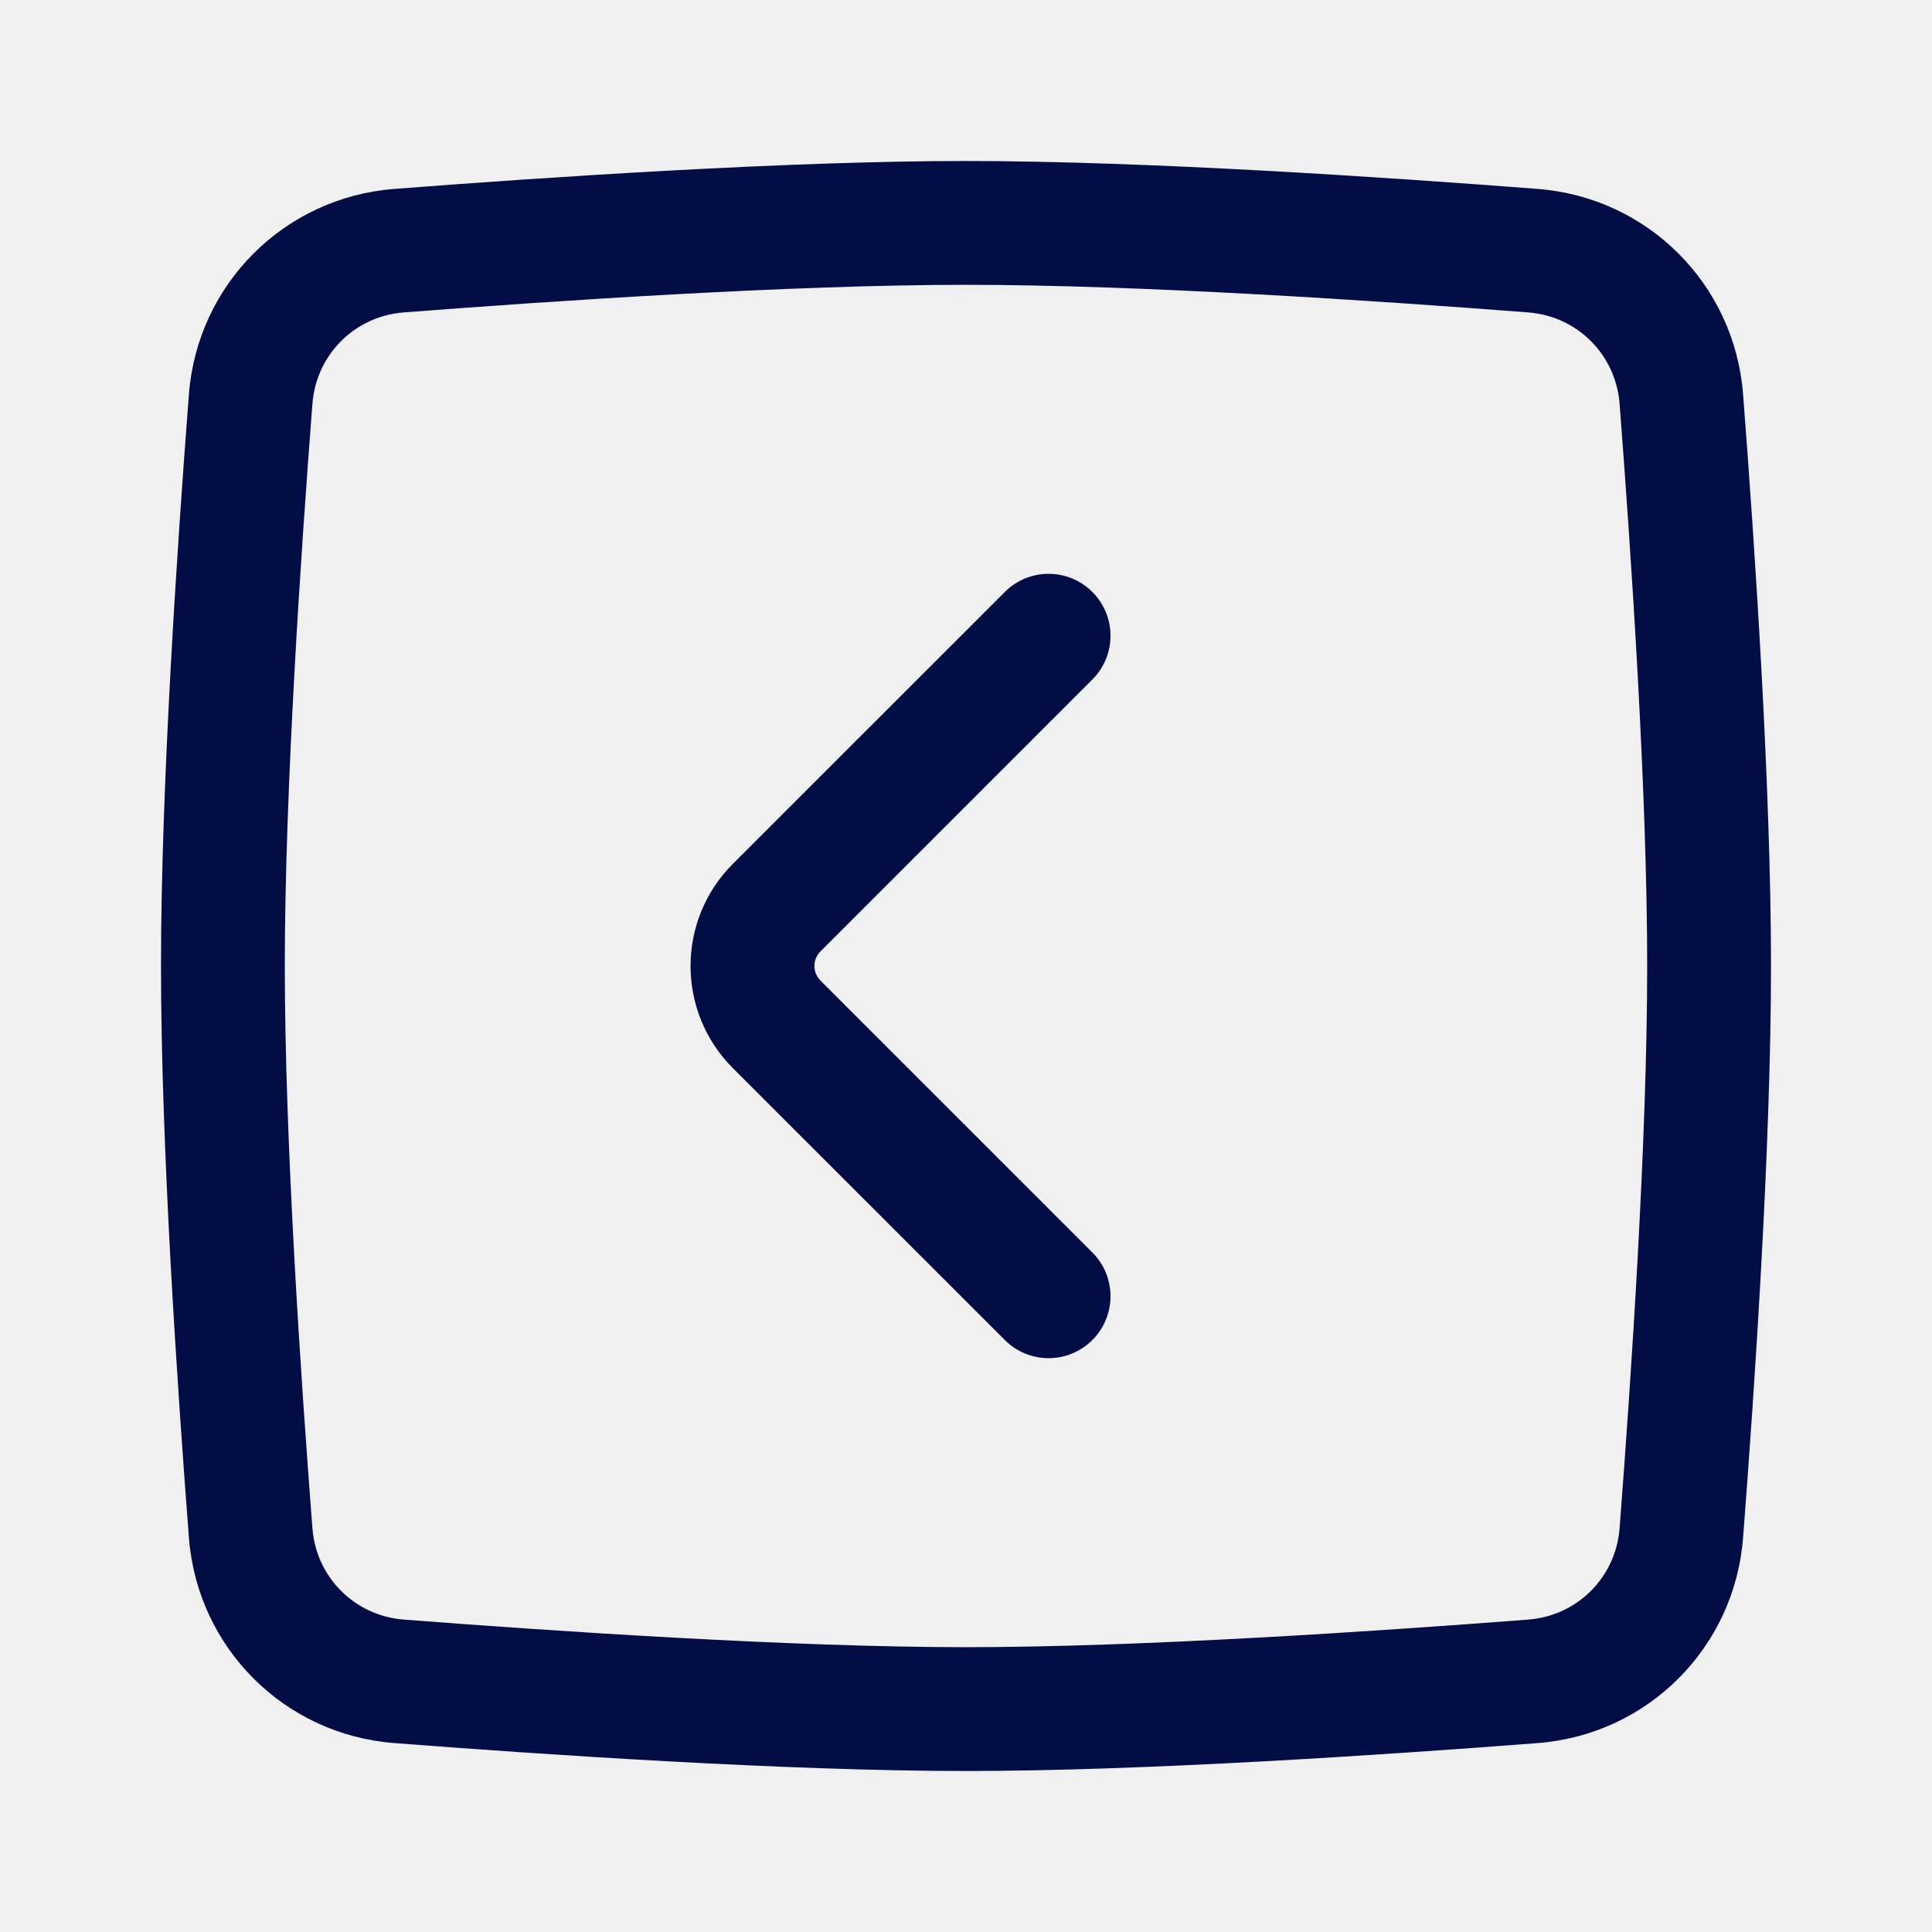
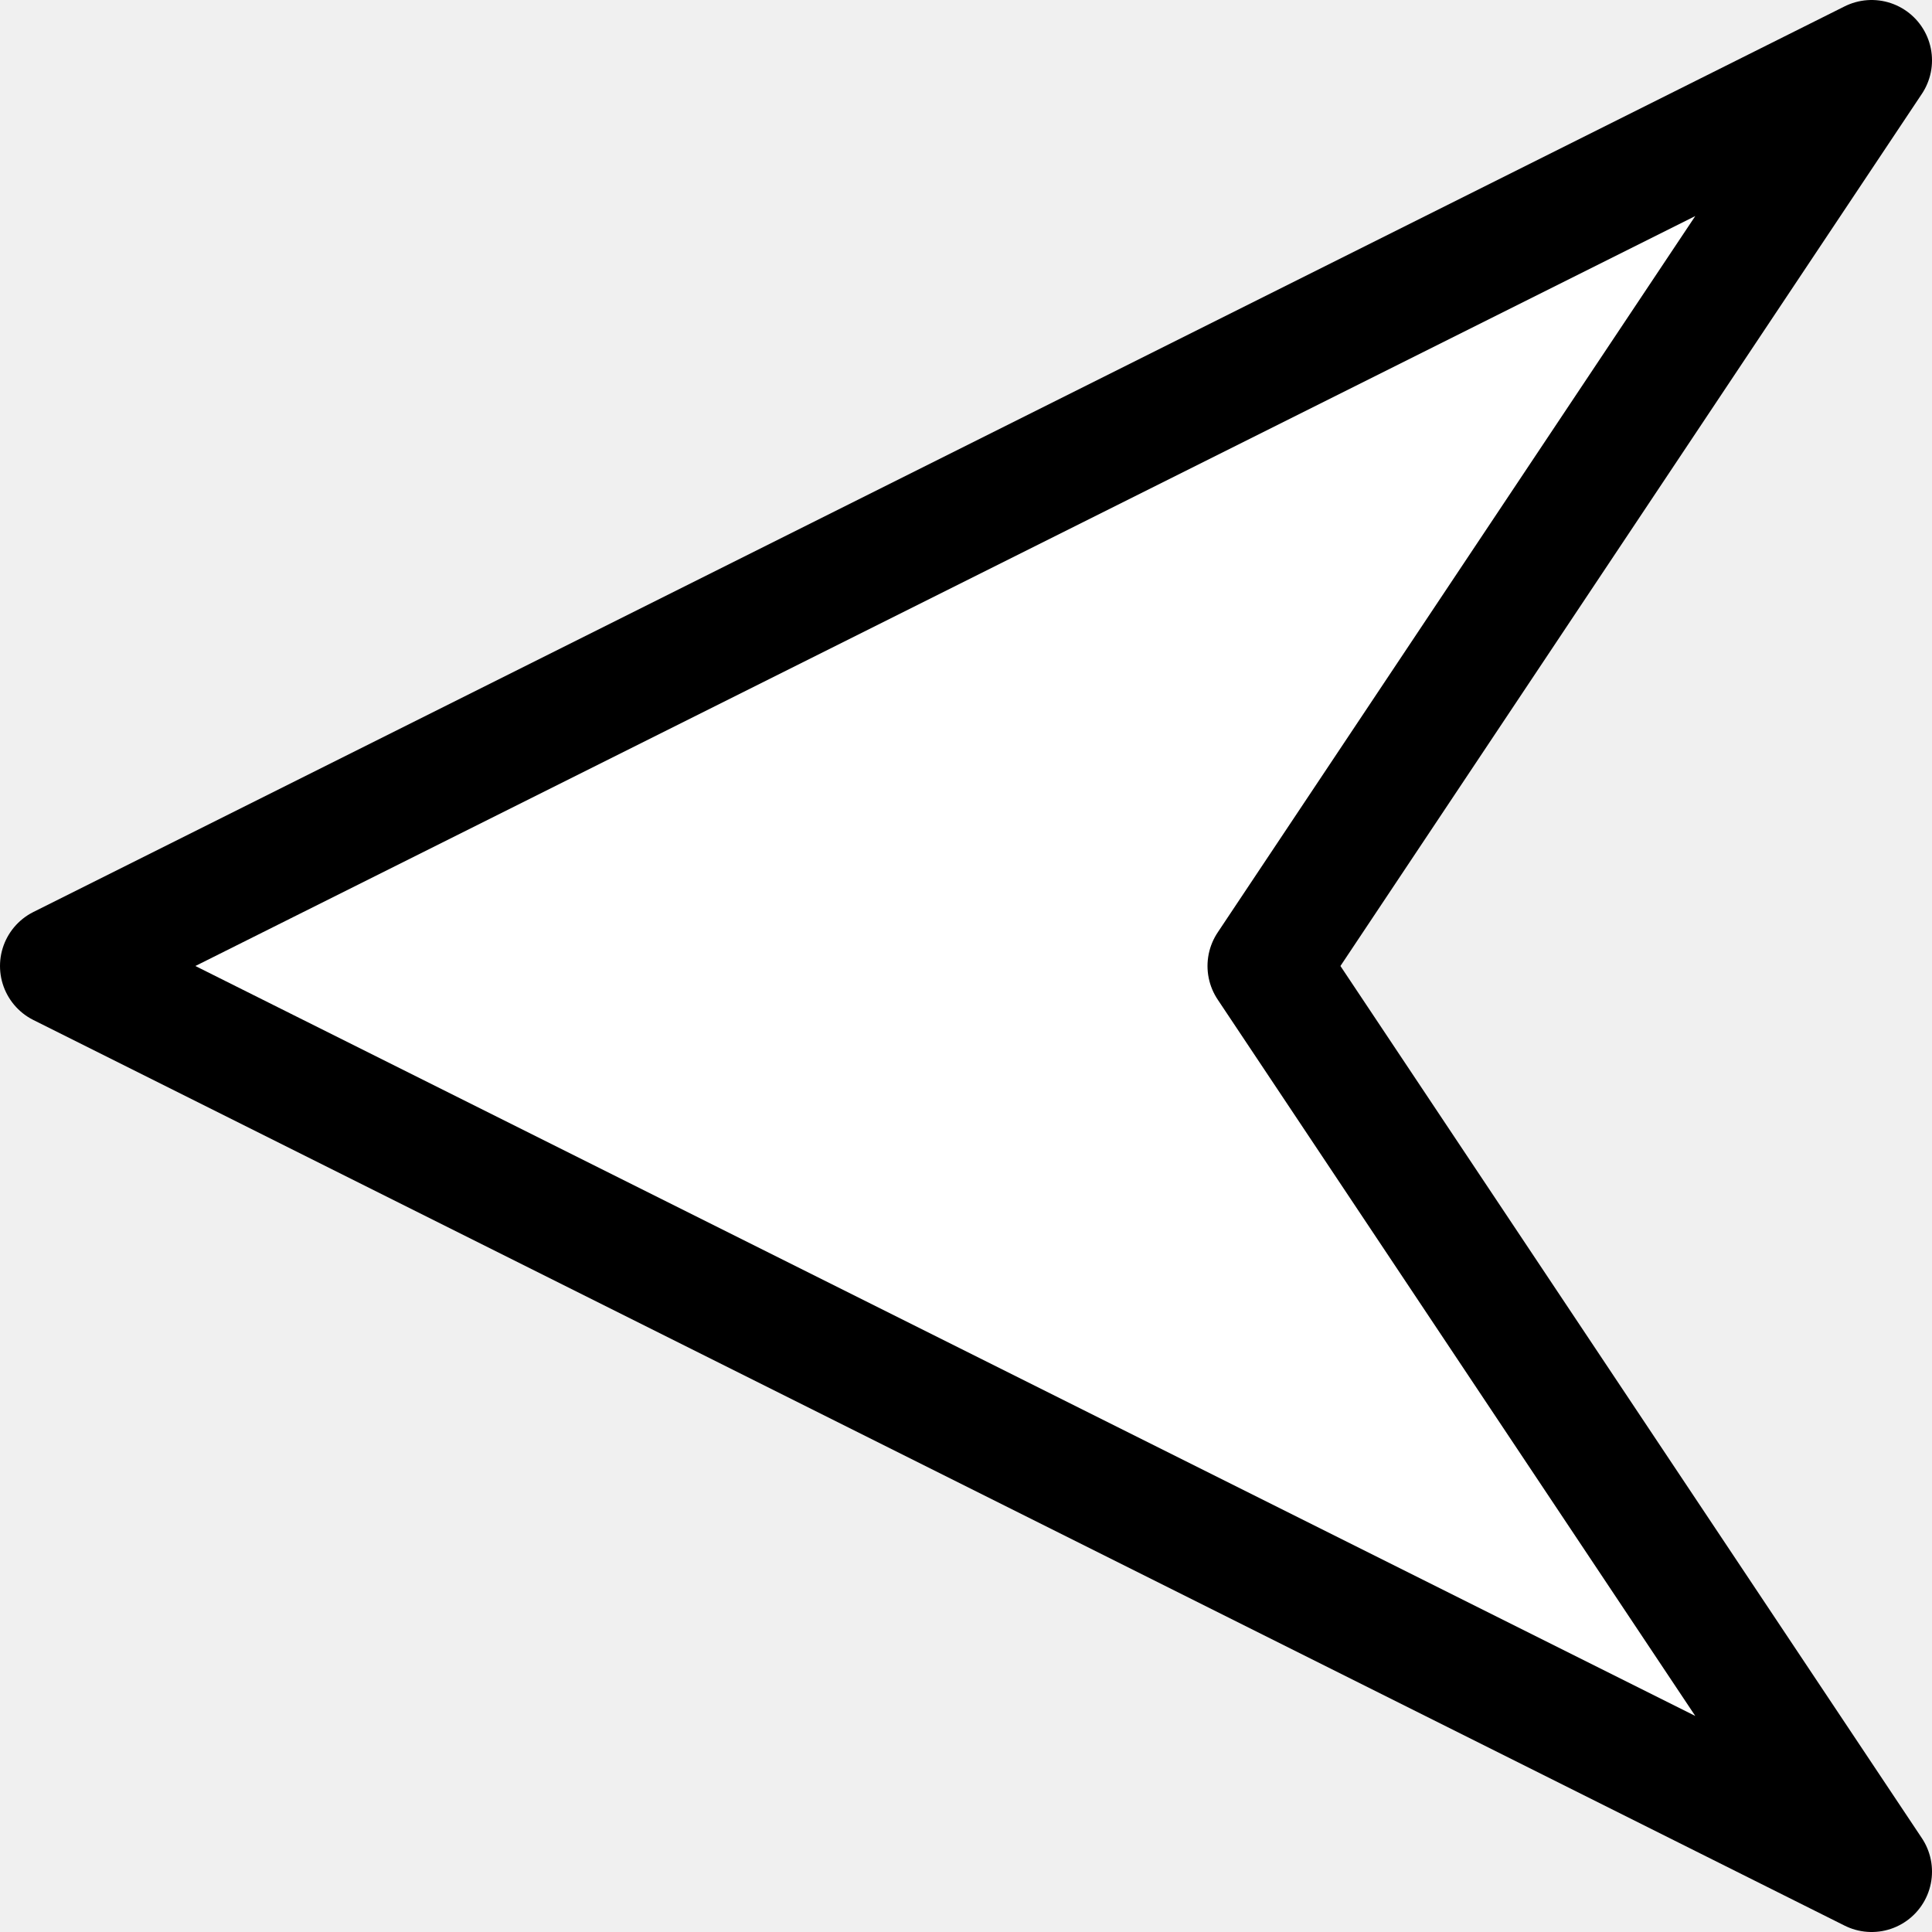
- <svg xmlns="http://www.w3.org/2000/svg" width="24px" height="24px" viewBox="0 0 24 24" fill="none">
-   <path fill-rule="evenodd" clip-rule="evenodd" d="M13.57 7.354C13.269 7.053 12.782 7.053 12.482 7.354L9.104 10.731C8.403 11.432 8.403 12.568 9.104 13.269L12.482 16.646C12.782 16.947 13.269 16.947 13.57 16.646C13.87 16.346 13.87 15.859 13.57 15.559L10.192 12.181C10.092 12.081 10.092 11.919 10.192 11.819L13.57 8.441C13.87 8.141 13.87 7.654 13.57 7.354Z" fill="#030D45" />
-   <path fill-rule="evenodd" clip-rule="evenodd" d="M12 3.538C9.831 3.538 6.866 3.738 5.015 3.881C4.406 3.928 3.928 4.406 3.881 5.015C3.738 6.866 3.538 9.831 3.538 12C3.538 14.169 3.738 17.134 3.881 18.985C3.928 19.594 4.406 20.072 5.015 20.119C6.866 20.262 9.831 20.462 12 20.462C14.169 20.462 17.134 20.262 18.985 20.119C19.594 20.072 20.072 19.594 20.119 18.985C20.262 17.134 20.462 14.169 20.462 12C20.462 9.831 20.262 6.866 20.119 5.015C20.072 4.406 19.594 3.928 18.985 3.881C17.134 3.738 14.169 3.538 12 3.538ZM4.896 2.347C6.748 2.204 9.765 2 12 2C14.235 2 17.252 2.204 19.104 2.347C20.469 2.453 21.547 3.531 21.653 4.896C21.796 6.748 22 9.765 22 12C22 14.235 21.796 17.252 21.653 19.104C21.547 20.469 20.469 21.547 19.104 21.653C17.252 21.796 14.235 22 12 22C9.765 22 6.748 21.796 4.896 21.653C3.531 21.547 2.453 20.469 2.347 19.104C2.204 17.252 2 14.235 2 12C2 9.765 2.204 6.748 2.347 4.896C2.453 3.531 3.531 2.453 4.896 2.347Z" fill="#030D45" />
+ <svg xmlns="http://www.w3.org/2000/svg" id="svg2" viewBox="0 0 32 32" version="1.0">
+   <g id="layer1" transform="translate(-103 -211.36)">
+     <path id="path6250" style="stroke-linejoin:round;fill-rule:evenodd;stroke:#000000;stroke-linecap:round;stroke-width:2;fill:#ffffff" d="m134 242.36l-30-15 30-15-10 15 10 15z" />
+   </g>
</svg>
